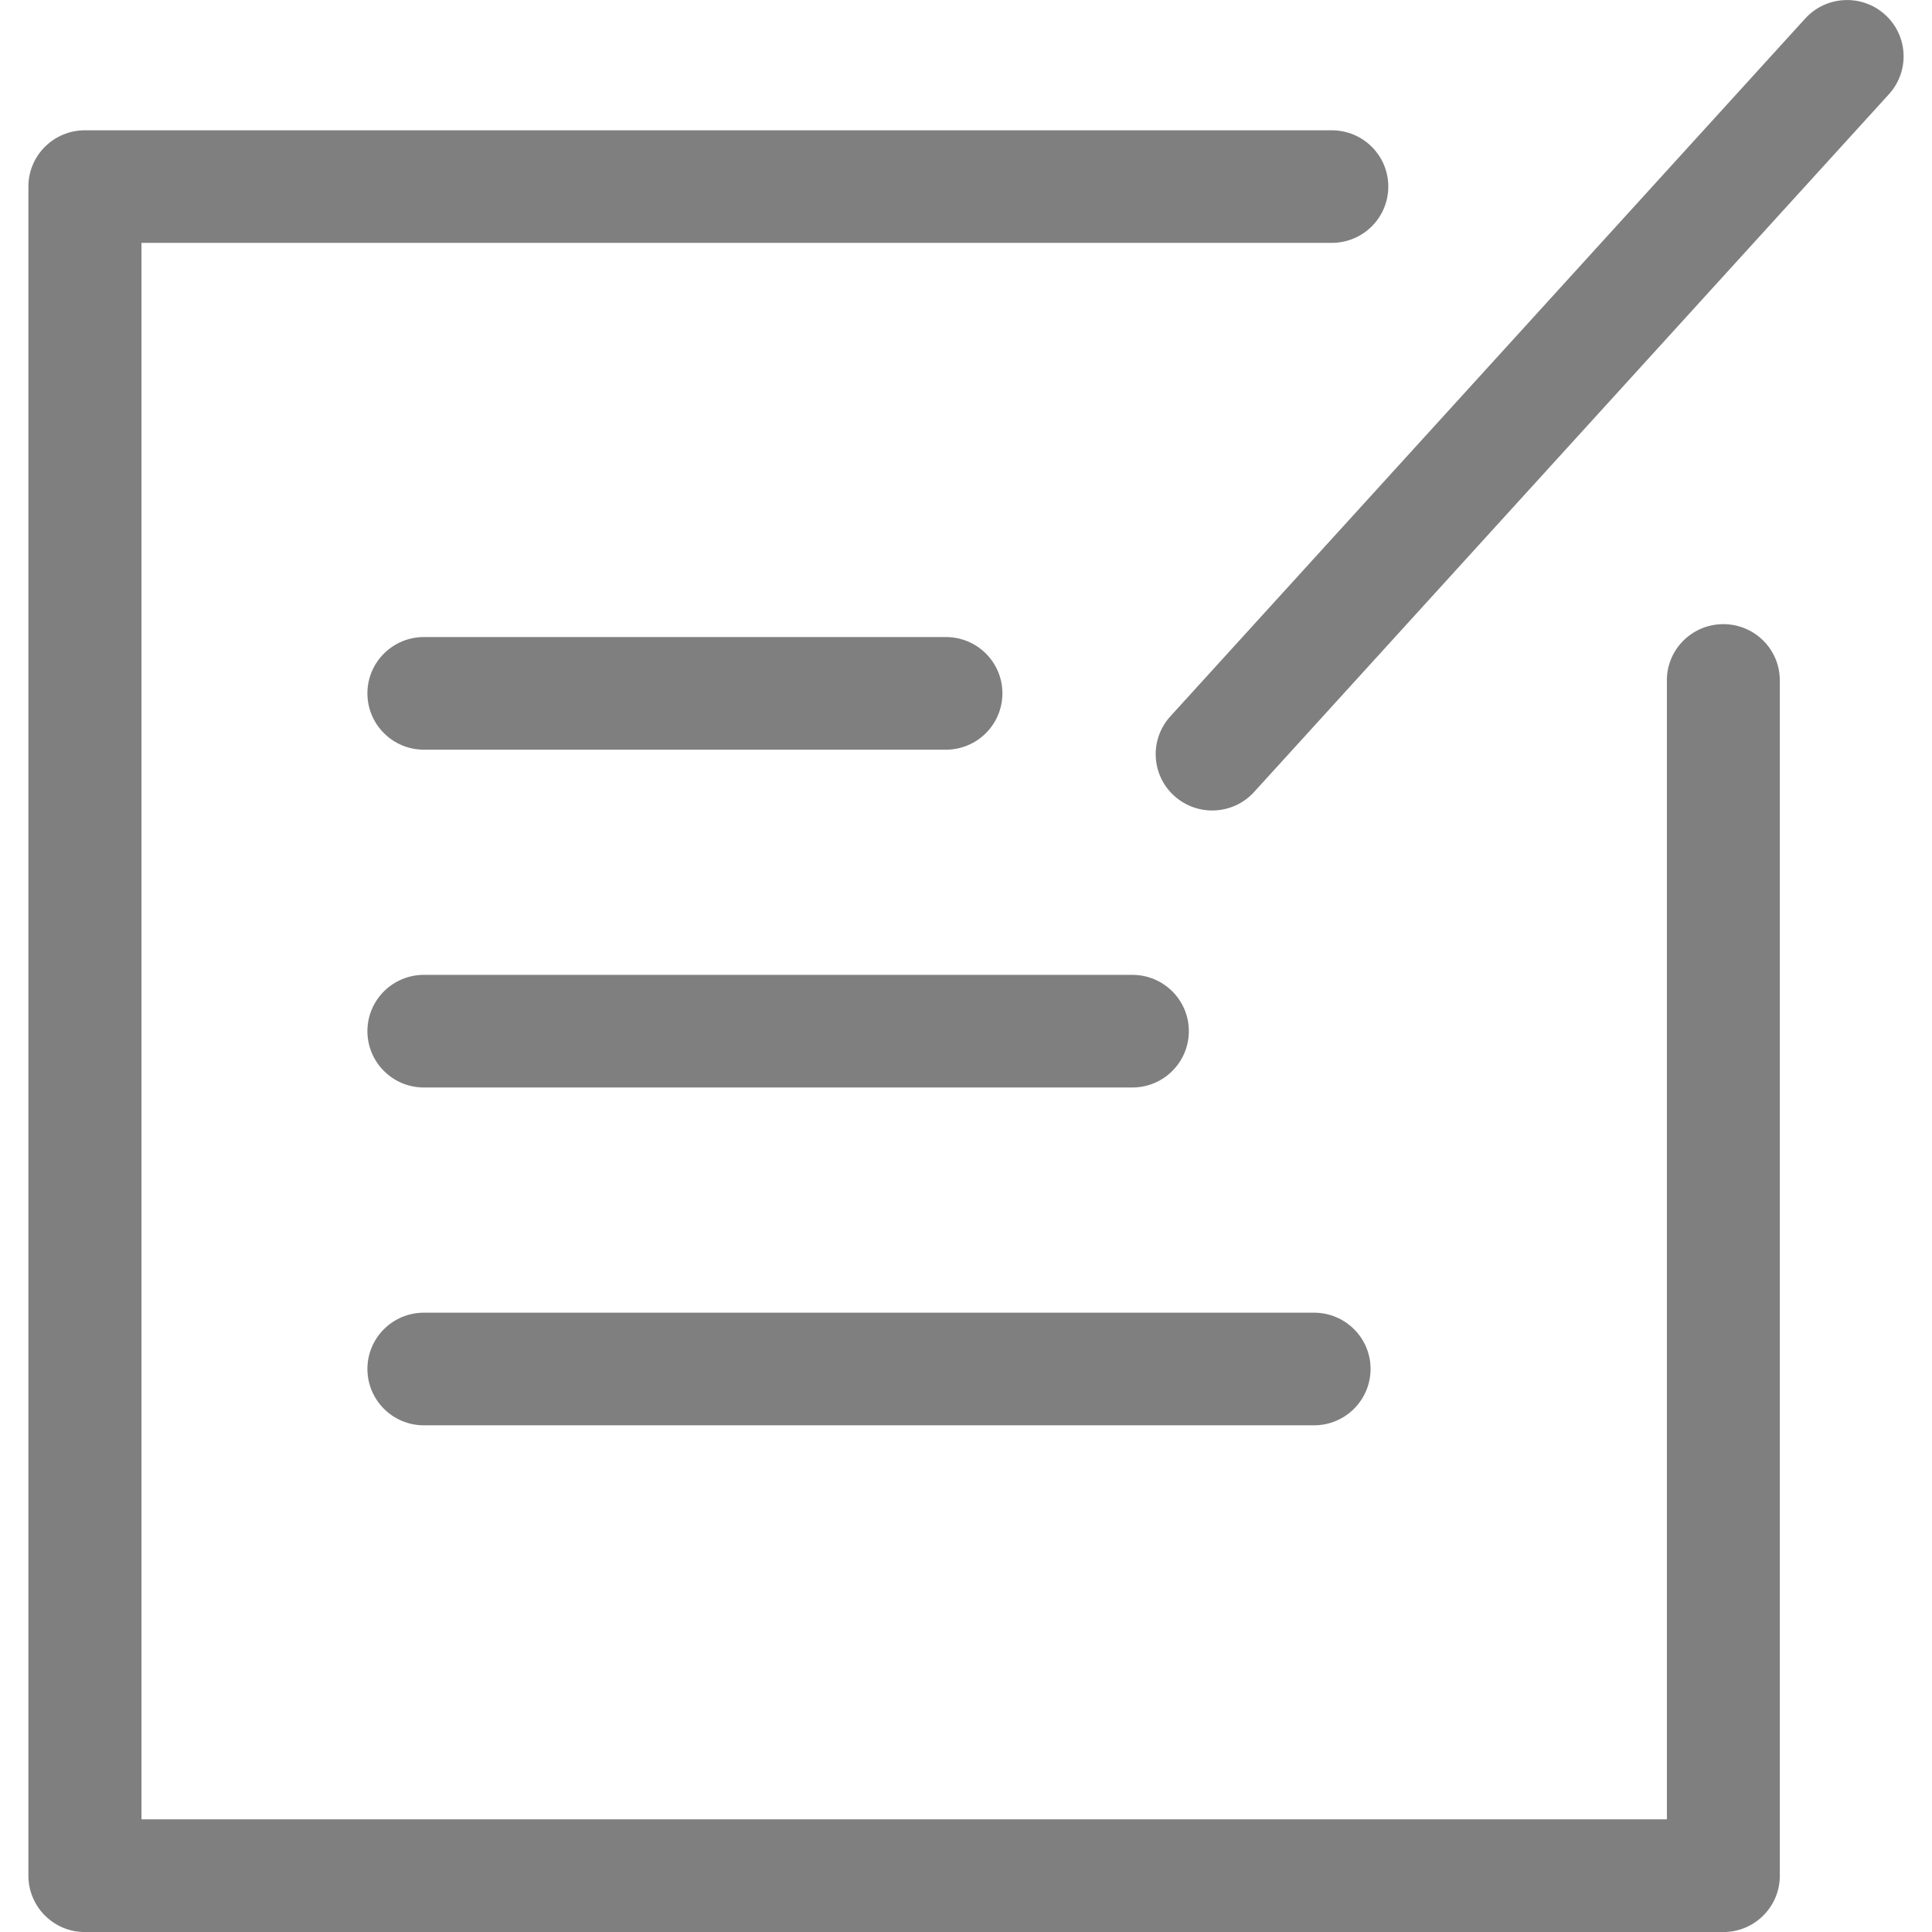
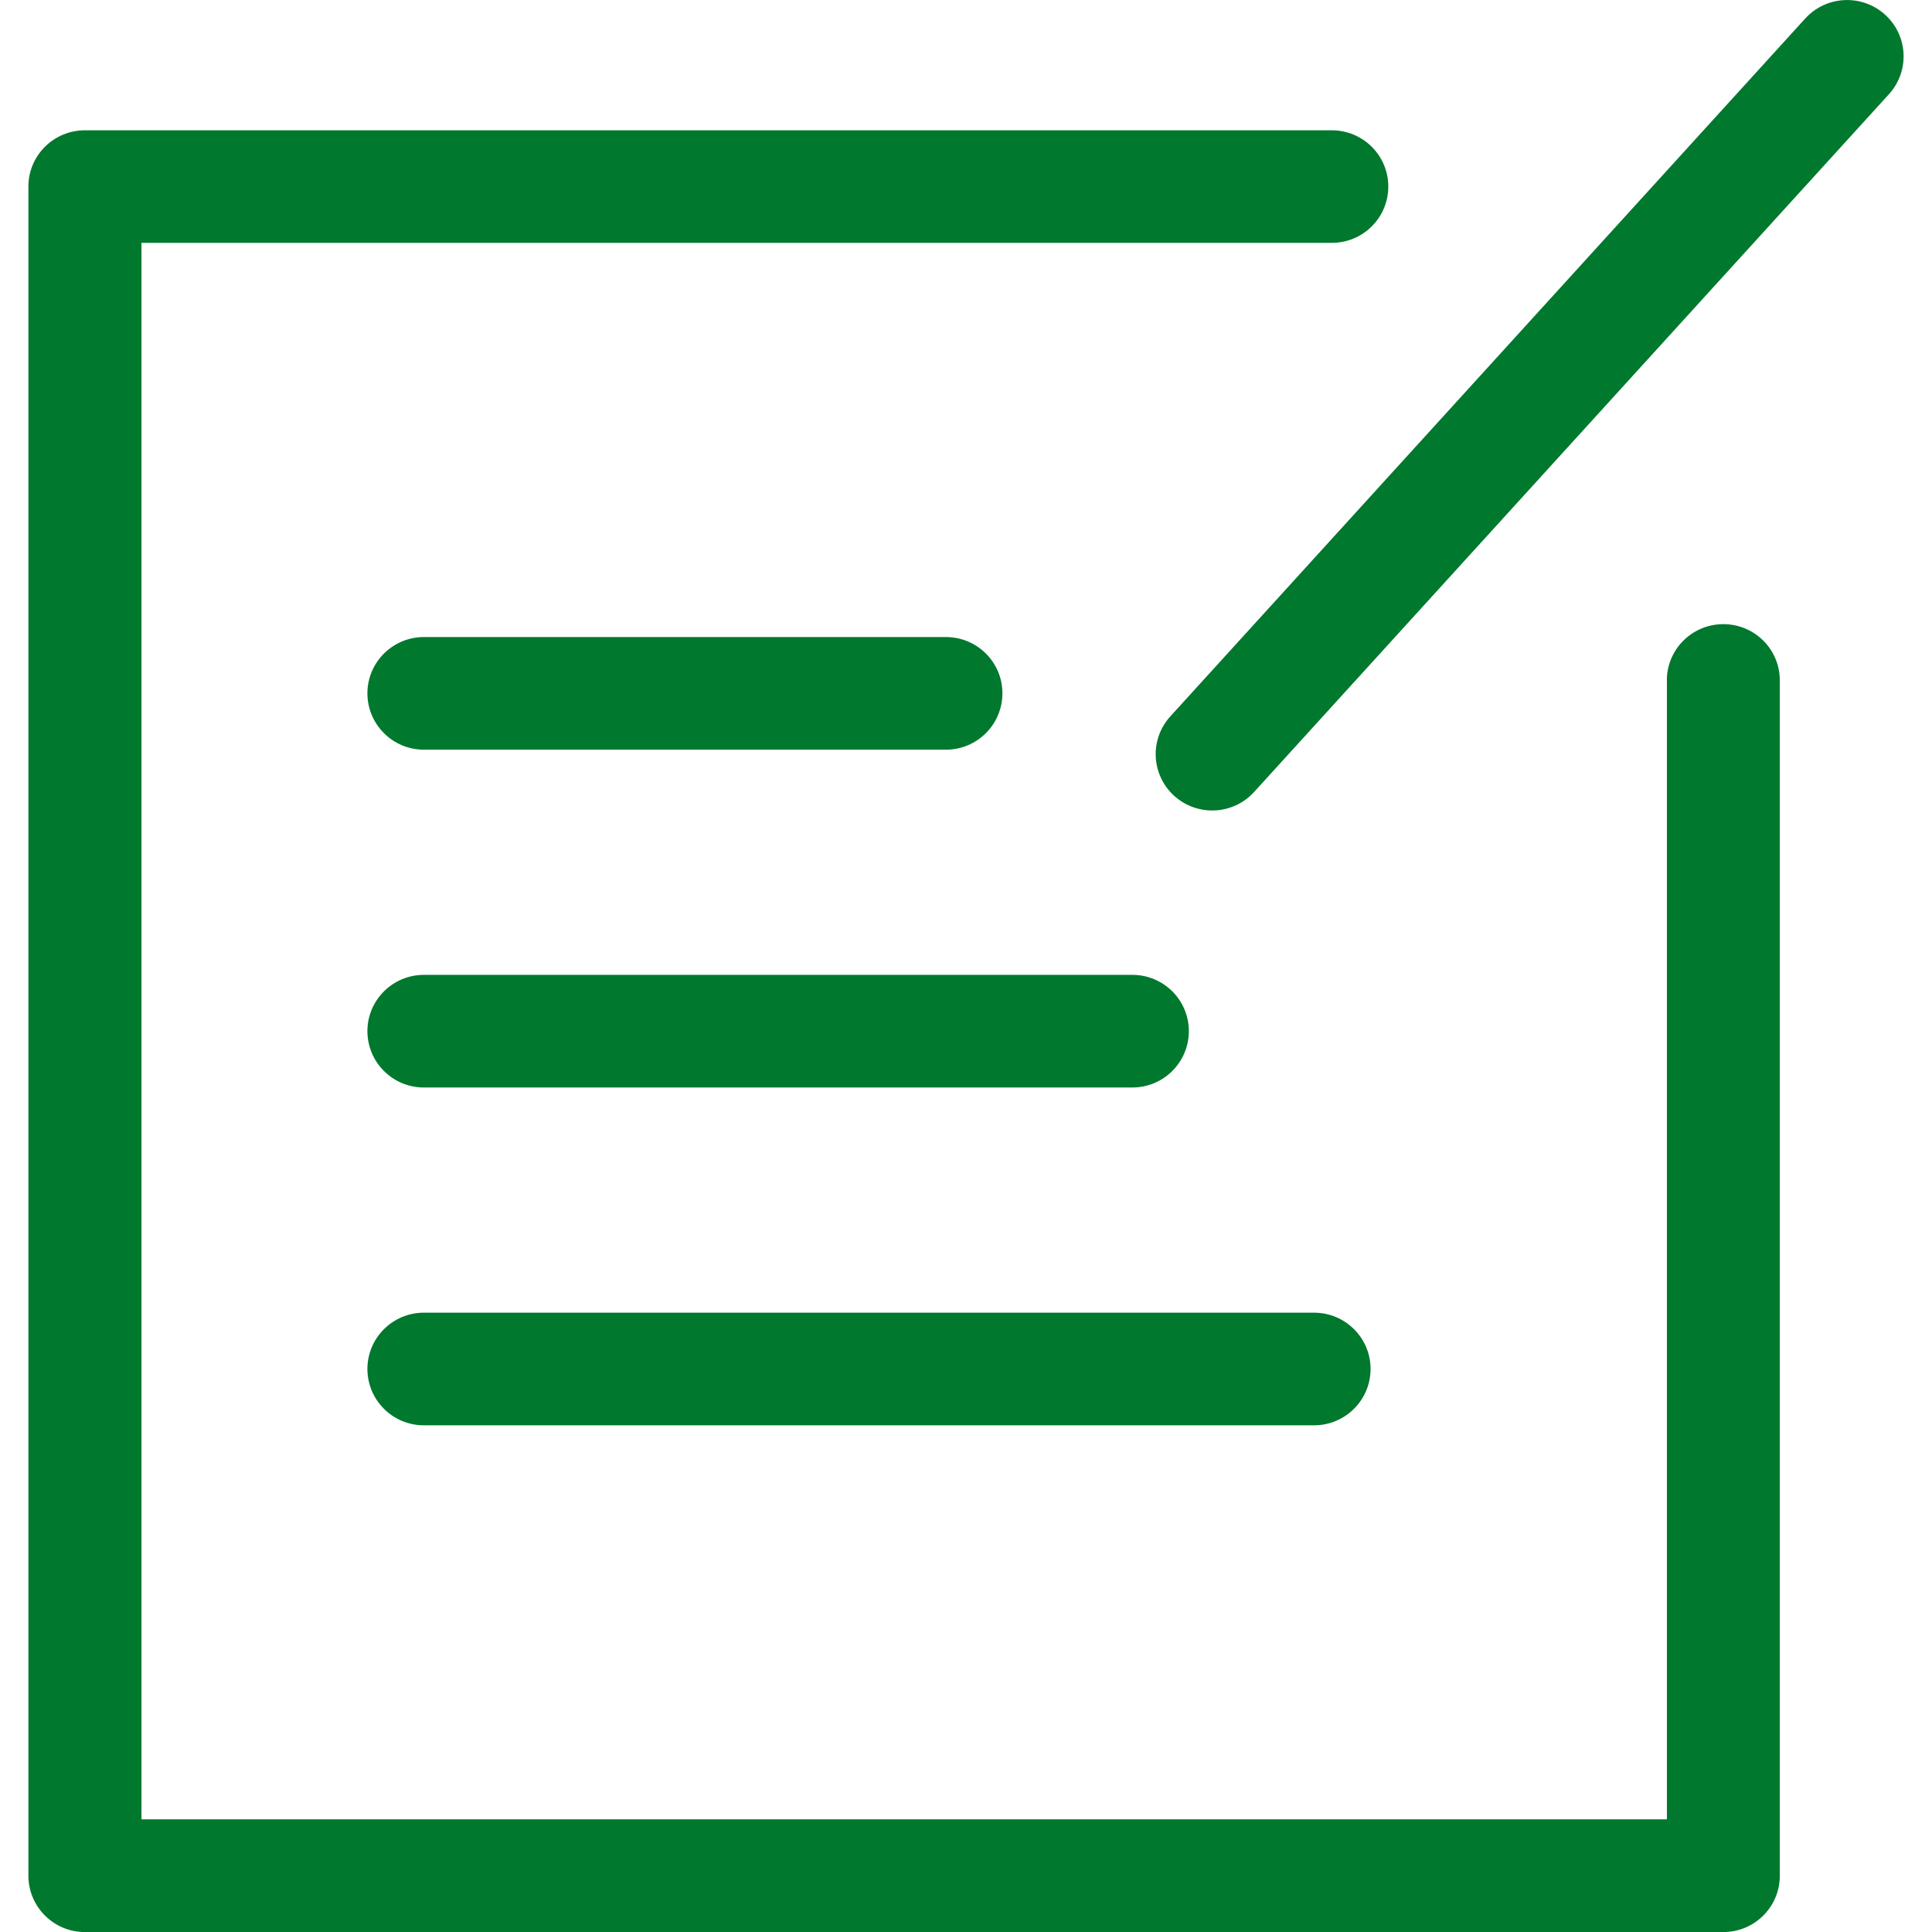
<svg xmlns="http://www.w3.org/2000/svg" class="svg-icon" style="width: 1em; height: 1em;vertical-align: middle;fill: currentColor;overflow: hidden;" viewBox="0 0 1024 1024" version="1.1">
-   <path d="M883.463 360.629c0-16.474 13.402-29.816 29.937-29.816 16.565 0 29.937 13.342 29.937 29.816V994.184c0 16.474-13.402 29.847-29.937 29.847H44.988A29.907 29.907 0 0 1 15.051 994.184V98.876c0-16.474 13.402-29.816 29.937-29.816h660.872c16.565 0 29.967 13.342 29.967 29.816 0 16.504-13.402 29.847-29.967 29.847H74.985v835.554h808.508V360.629zM224.67 576.392a29.907 29.907 0 0 1-29.937-29.847c0-16.474 13.402-29.847 29.937-29.847h375.507c16.565 0 29.937 13.372 29.937 29.816 0 16.504-13.402 29.877-29.937 29.877H224.67z m0-179.049a29.907 29.907 0 0 1-29.937-29.847c0-16.474 13.402-29.847 29.937-29.847h276.691c16.565 0 29.937 13.372 29.937 29.816 0 16.504-13.402 29.877-29.937 29.877H224.67z m0 358.099a29.907 29.907 0 0 1-29.937-29.847c0-16.474 13.402-29.847 29.937-29.847h471.793c16.565 0 29.967 13.372 29.967 29.816 0 16.504-13.432 29.877-29.967 29.877H224.67zM956.83 9.788a30.027 30.027 0 0 1 42.255-2.048 29.756 29.756 0 0 1 2.108 42.165L664.689 419.78a30.027 30.027 0 0 1-42.285 2.078 29.756 29.756 0 0 1-2.108-42.165L956.83 9.788z" fill="#7F7F7F" />
+   <path d="M883.463 360.629c0-16.474 13.402-29.816 29.937-29.816 16.565 0 29.937 13.342 29.937 29.816V994.184c0 16.474-13.402 29.847-29.937 29.847H44.988A29.907 29.907 0 0 1 15.051 994.184V98.876c0-16.474 13.402-29.816 29.937-29.816h660.872c16.565 0 29.967 13.342 29.967 29.816 0 16.504-13.402 29.847-29.967 29.847H74.985v835.554h808.508V360.629zM224.67 576.392a29.907 29.907 0 0 1-29.937-29.847c0-16.474 13.402-29.847 29.937-29.847h375.507c16.565 0 29.937 13.372 29.937 29.816 0 16.504-13.402 29.877-29.937 29.877H224.67z m0-179.049a29.907 29.907 0 0 1-29.937-29.847c0-16.474 13.402-29.847 29.937-29.847h276.691c16.565 0 29.937 13.372 29.937 29.816 0 16.504-13.402 29.877-29.937 29.877H224.67z m0 358.099a29.907 29.907 0 0 1-29.937-29.847c0-16.474 13.402-29.847 29.937-29.847h471.793c16.565 0 29.967 13.372 29.967 29.816 0 16.504-13.432 29.877-29.967 29.877H224.67zM956.83 9.788a30.027 30.027 0 0 1 42.255-2.048 29.756 29.756 0 0 1 2.108 42.165L664.689 419.78a30.027 30.027 0 0 1-42.285 2.078 29.756 29.756 0 0 1-2.108-42.165L956.83 9.788z" fill="#00782e" />
</svg>
